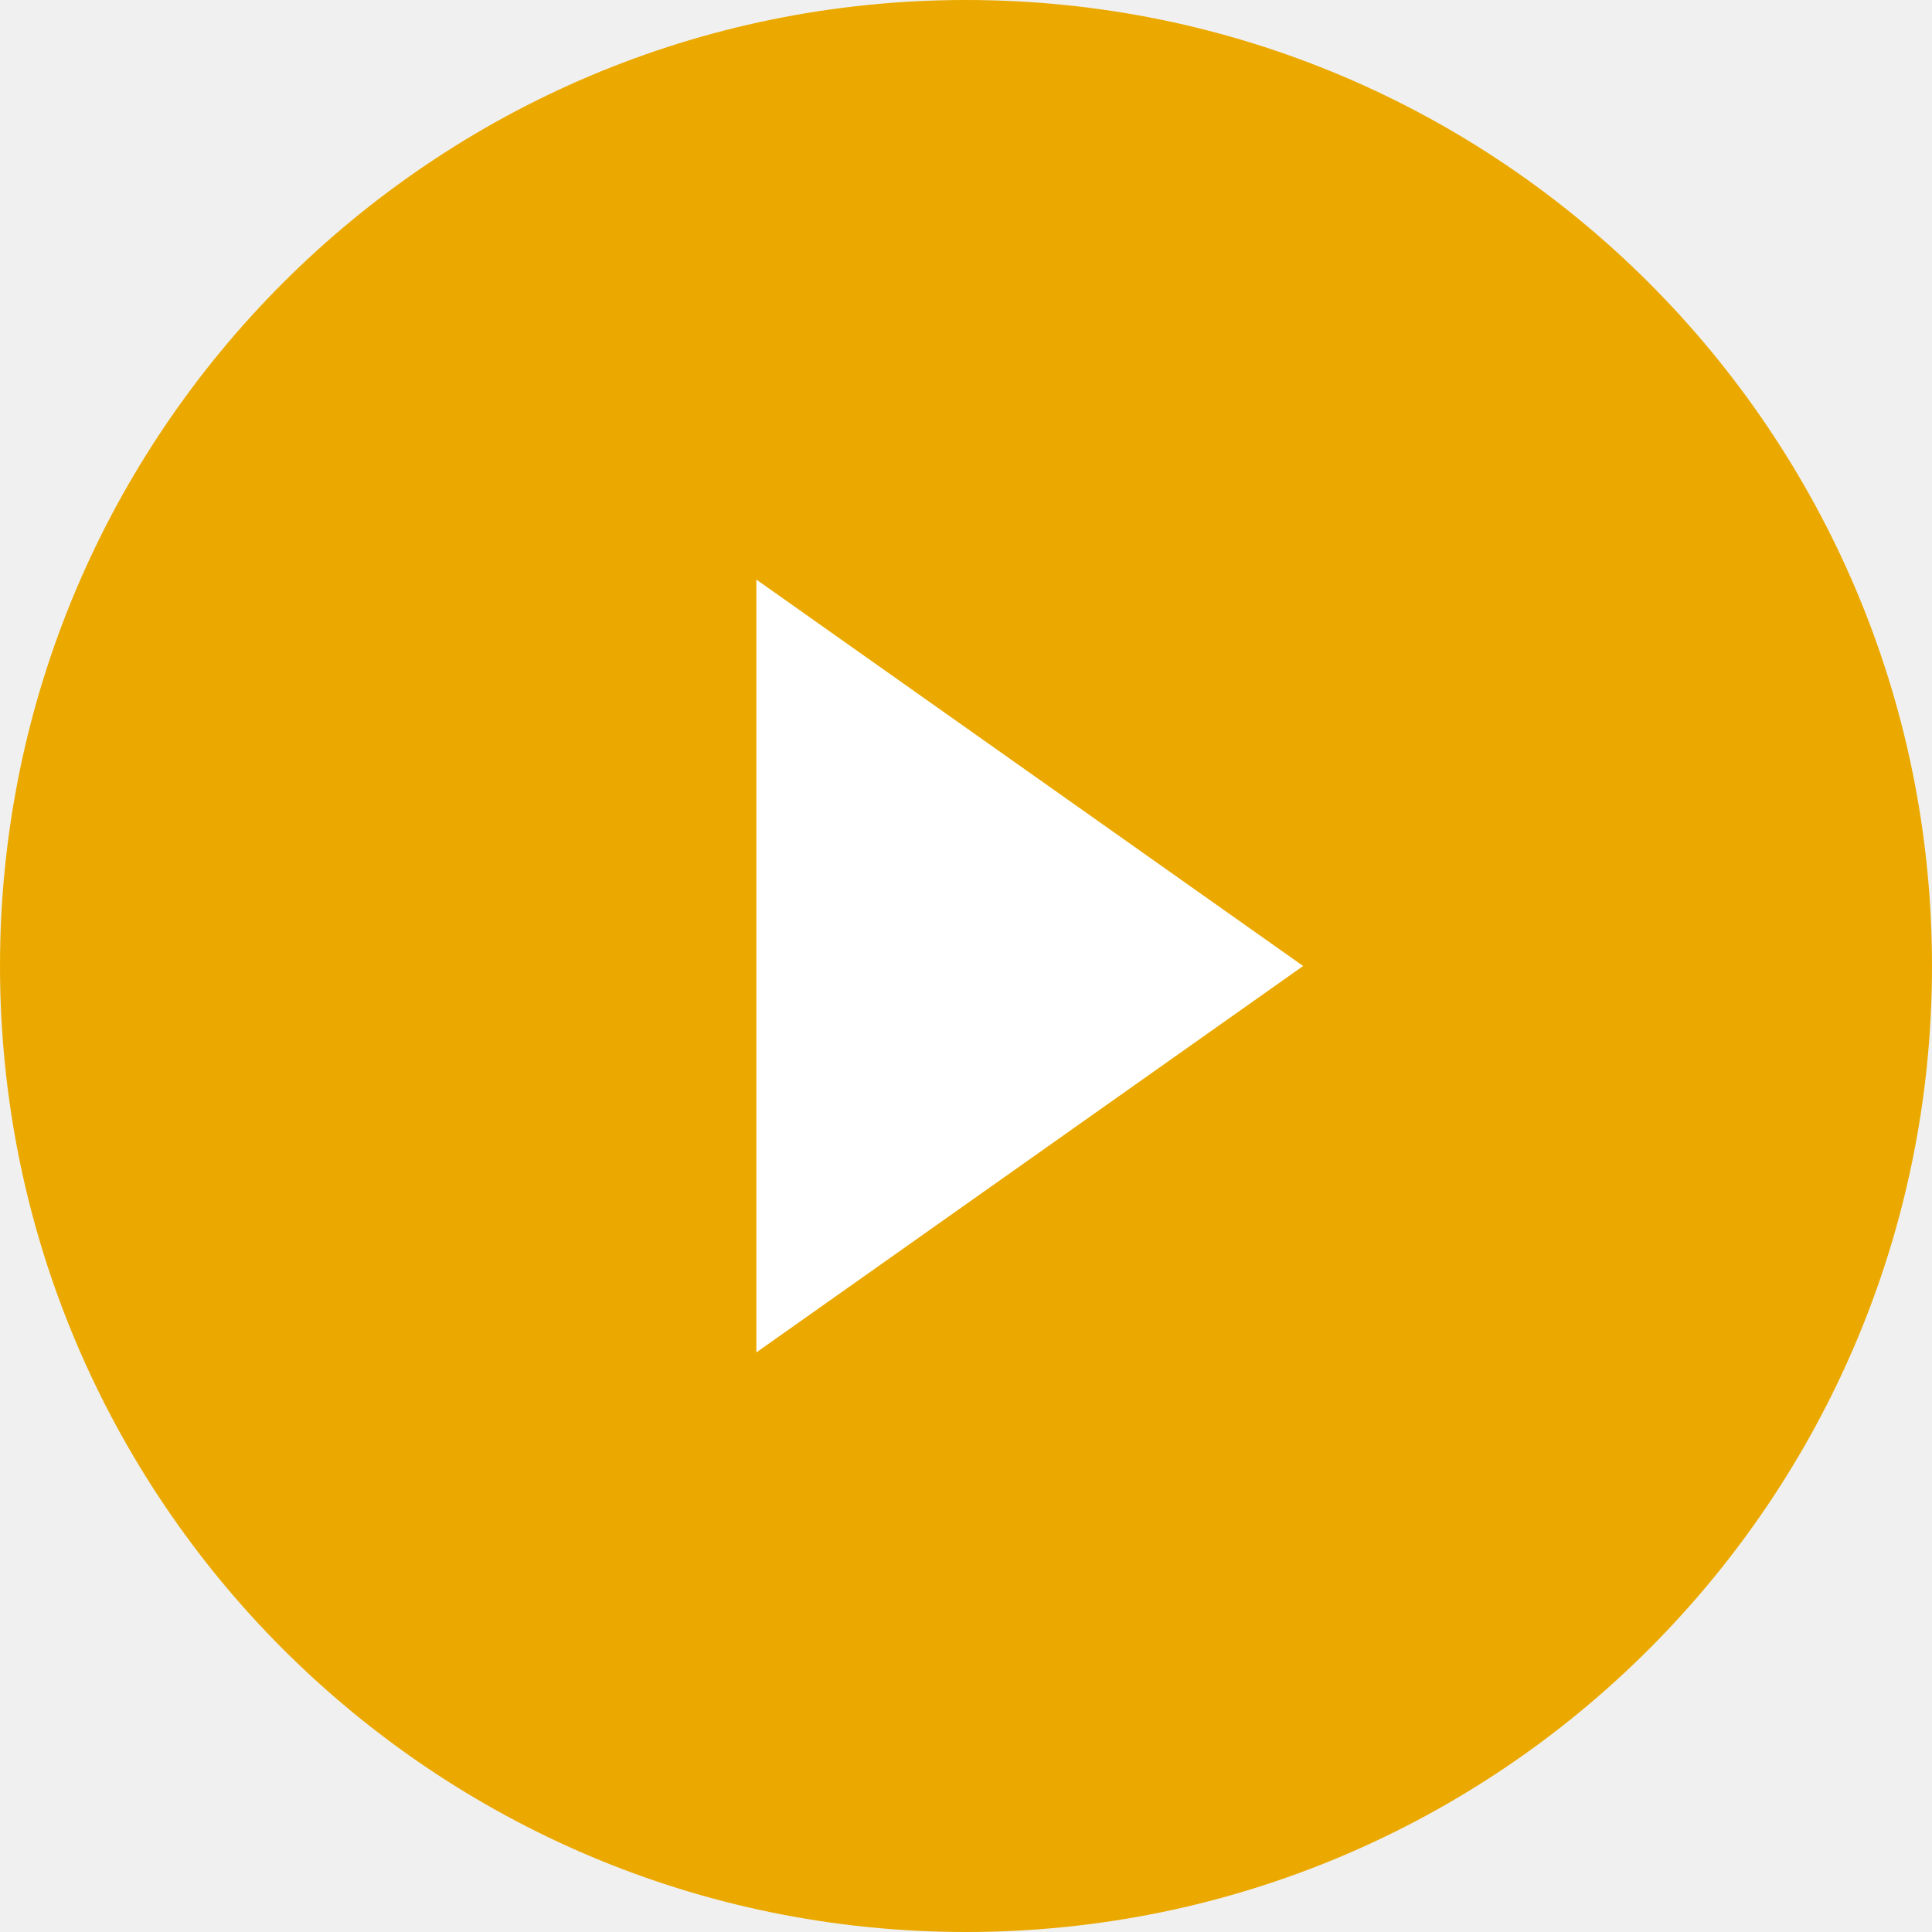
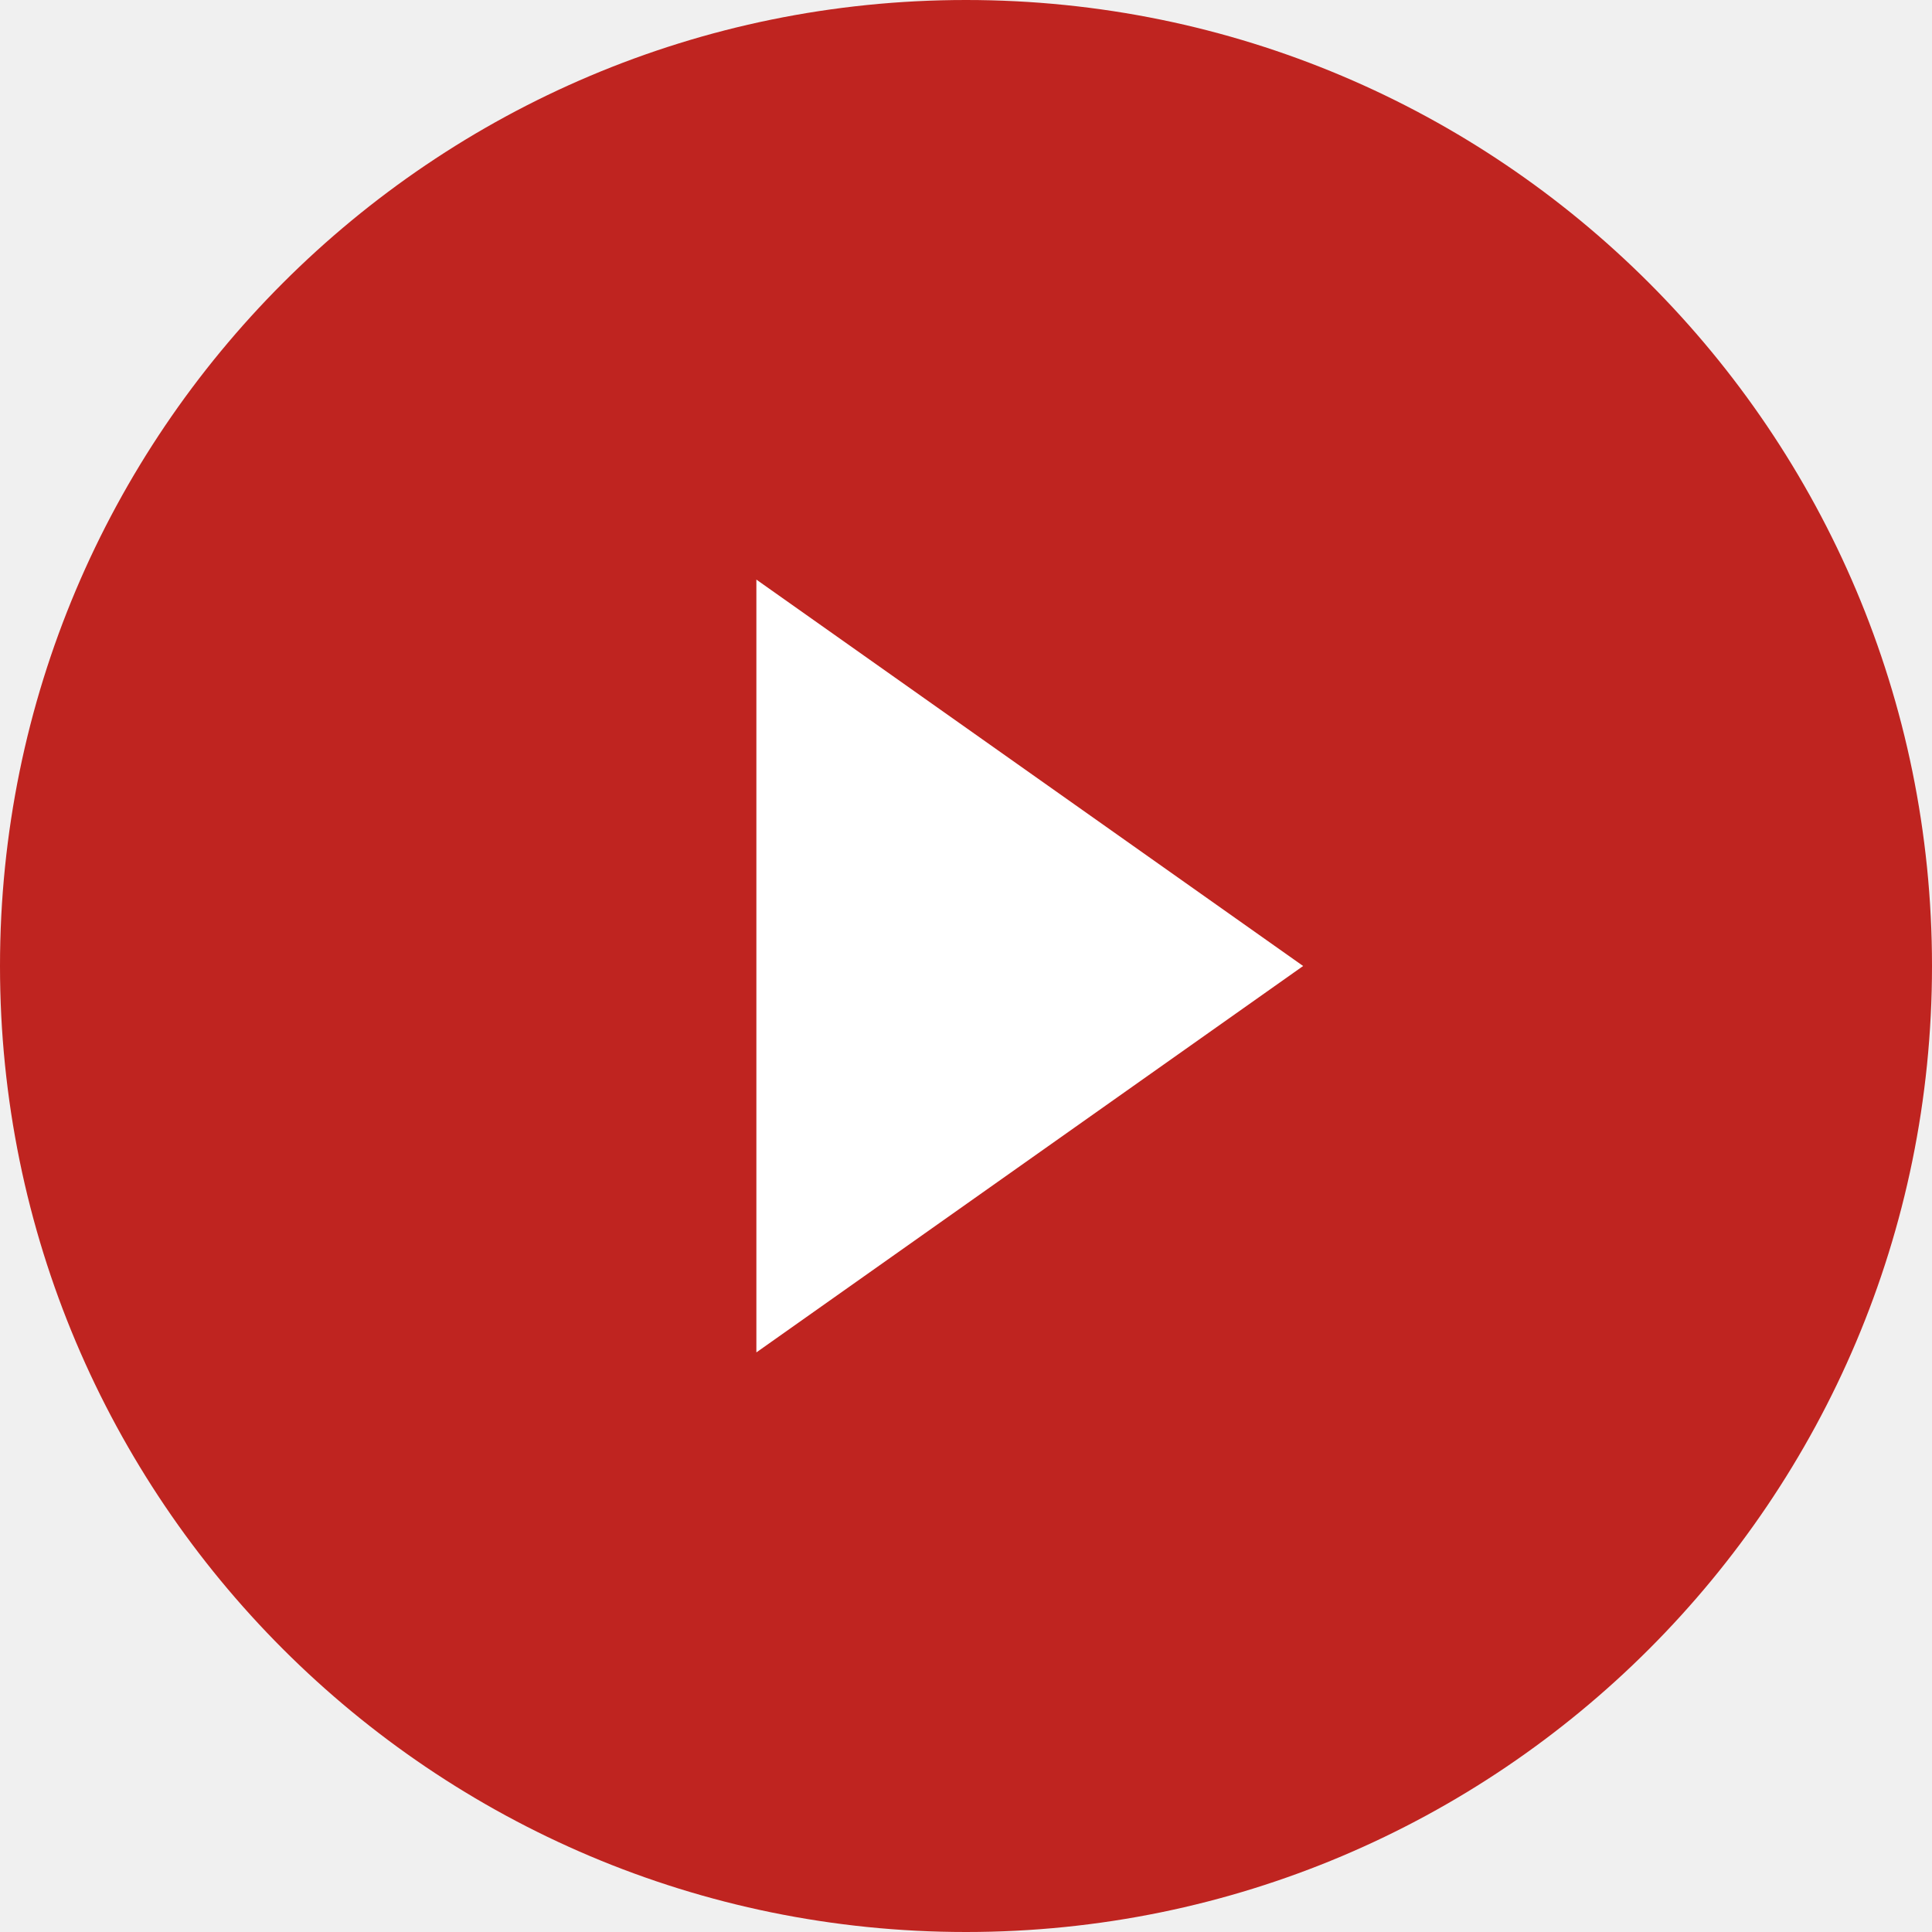
<svg xmlns="http://www.w3.org/2000/svg" viewBox="0 0 20 20">
  <defs>
-     <style>.cls-1{fill:#eba900;}.cls-2{fill:#fff;}</style>
+     <style>.cls-1{fill:#BF2420;}.cls-2{fill:#fff;}</style>
  </defs>
  <g id="Capa_2" data-name="Capa 2">
    <g id="Categorias">
      <circle class="cls-1" cx="10" cy="10" r="10" />
      <polygon class="cls-2" points="7.83 6 13.49 10 7.83 14 7.83 6" />
    </g>
  </g>
</svg>
